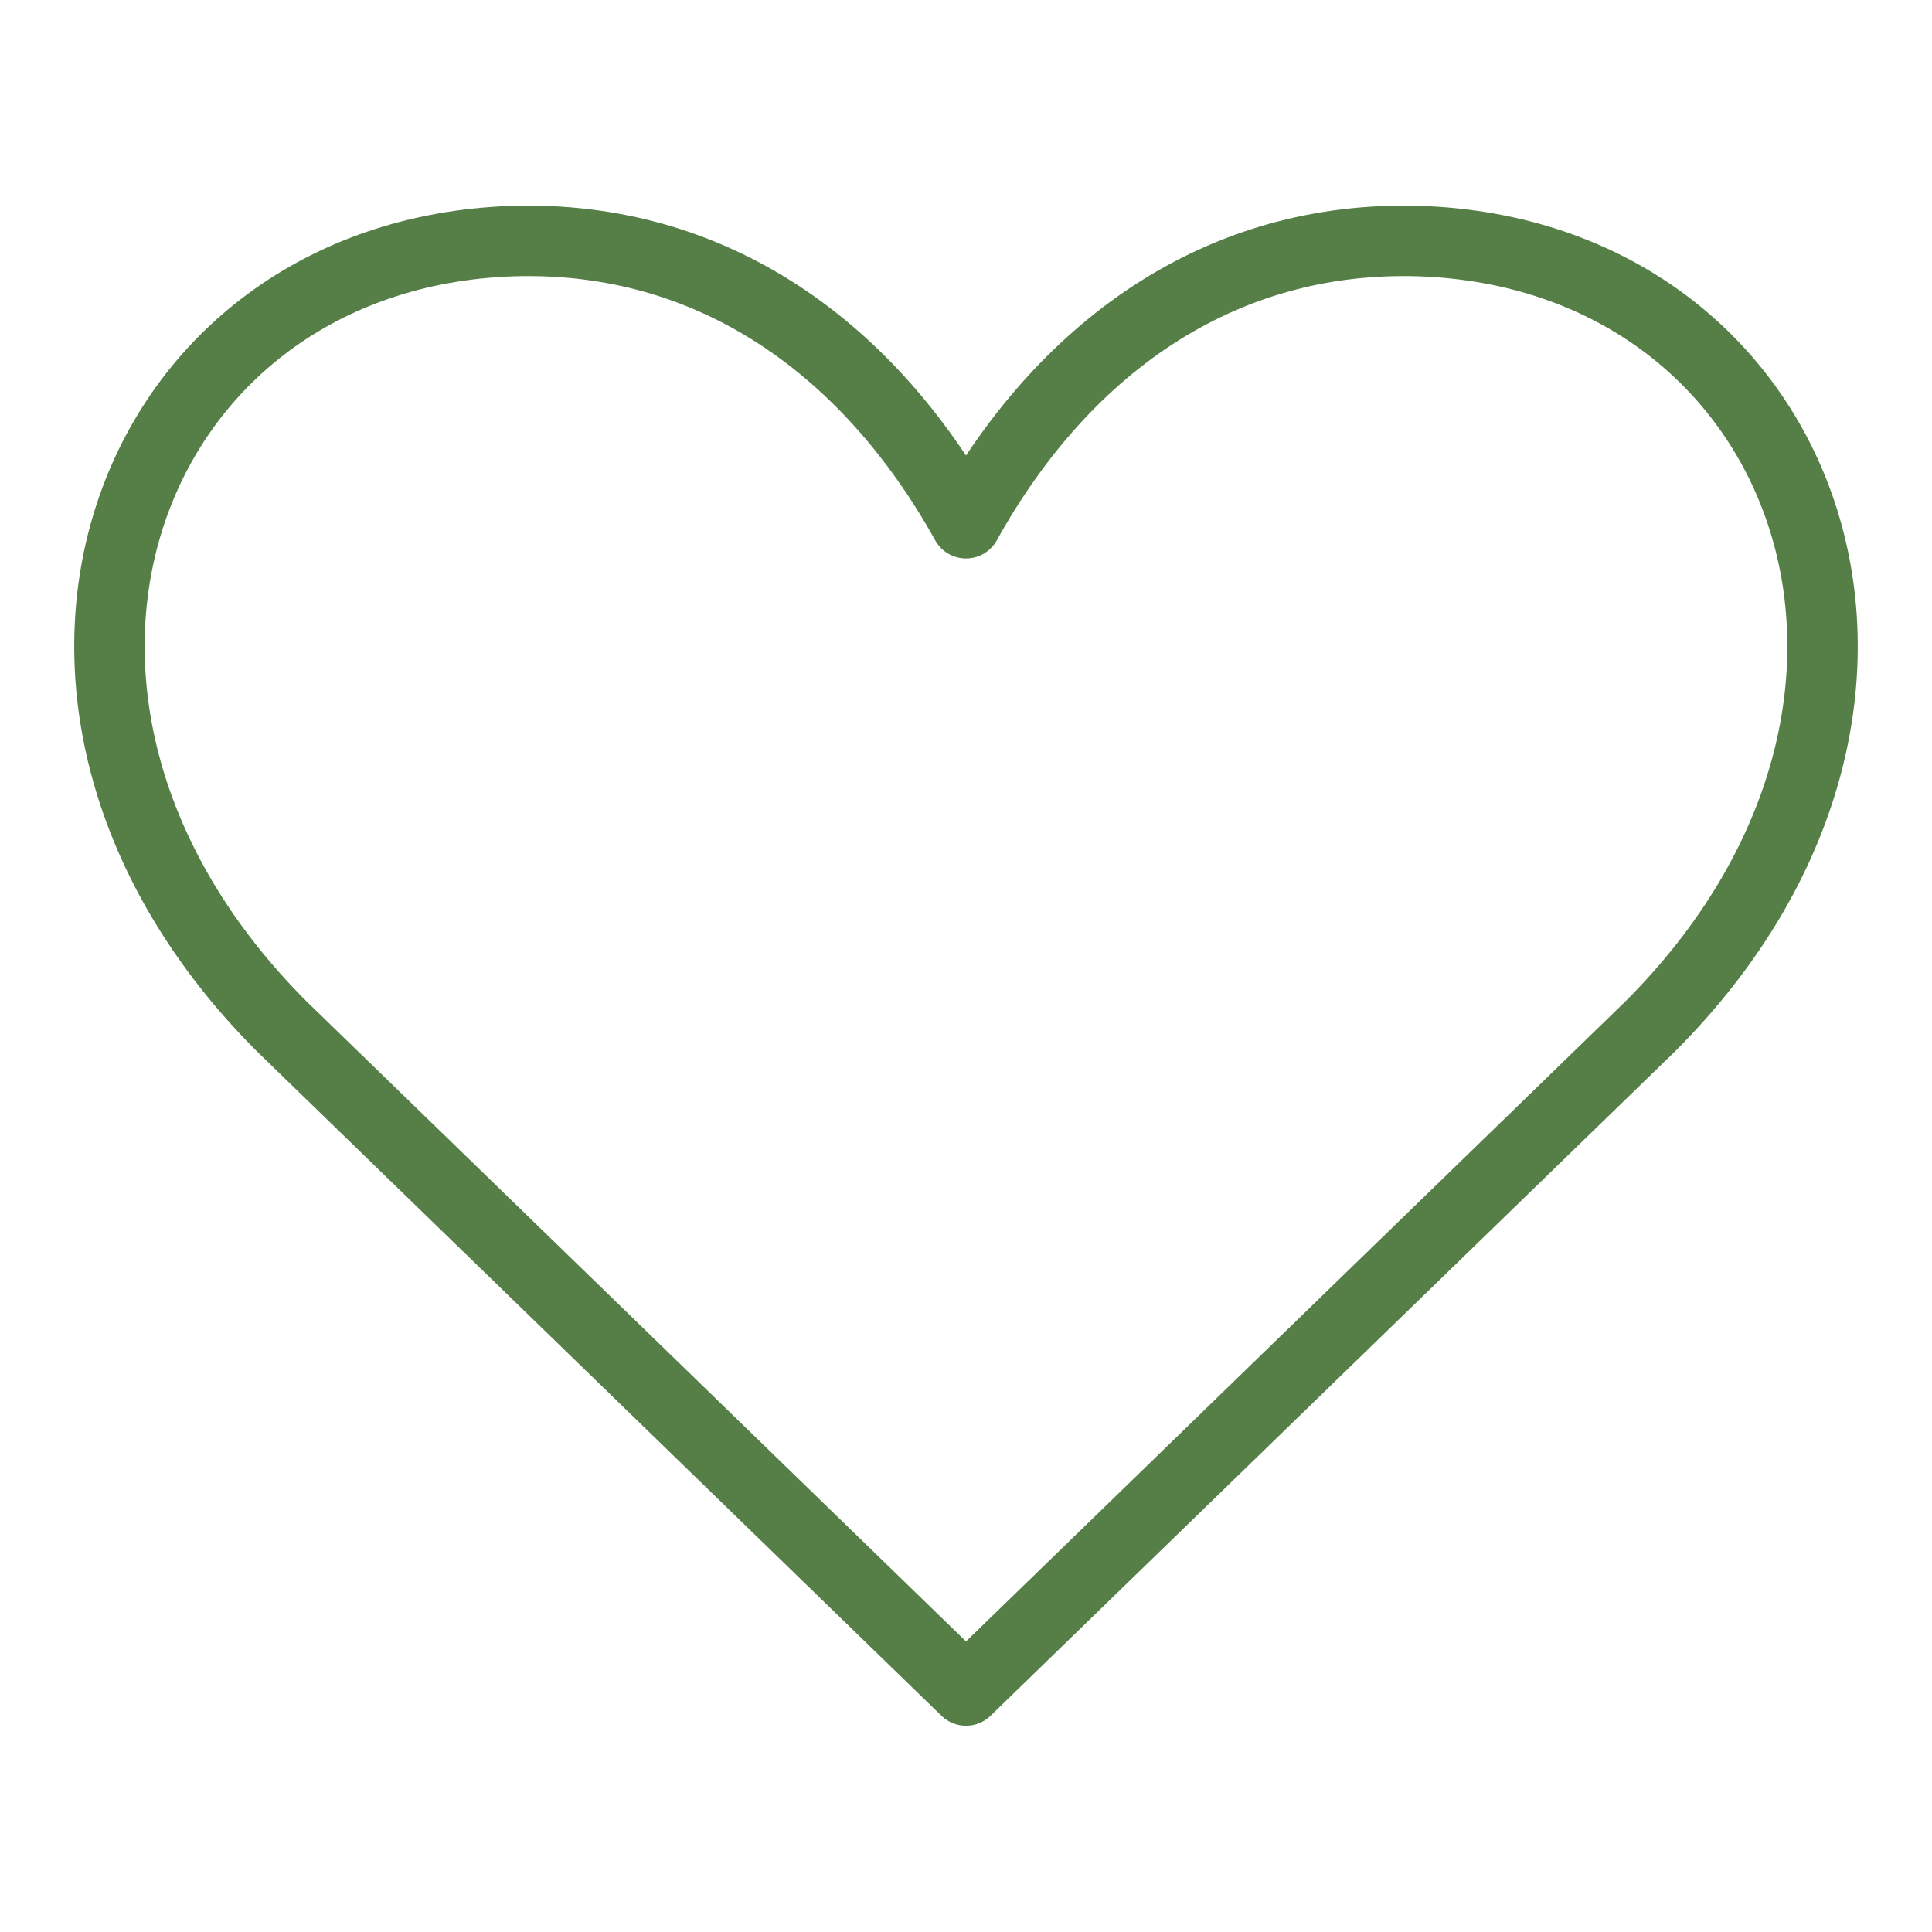
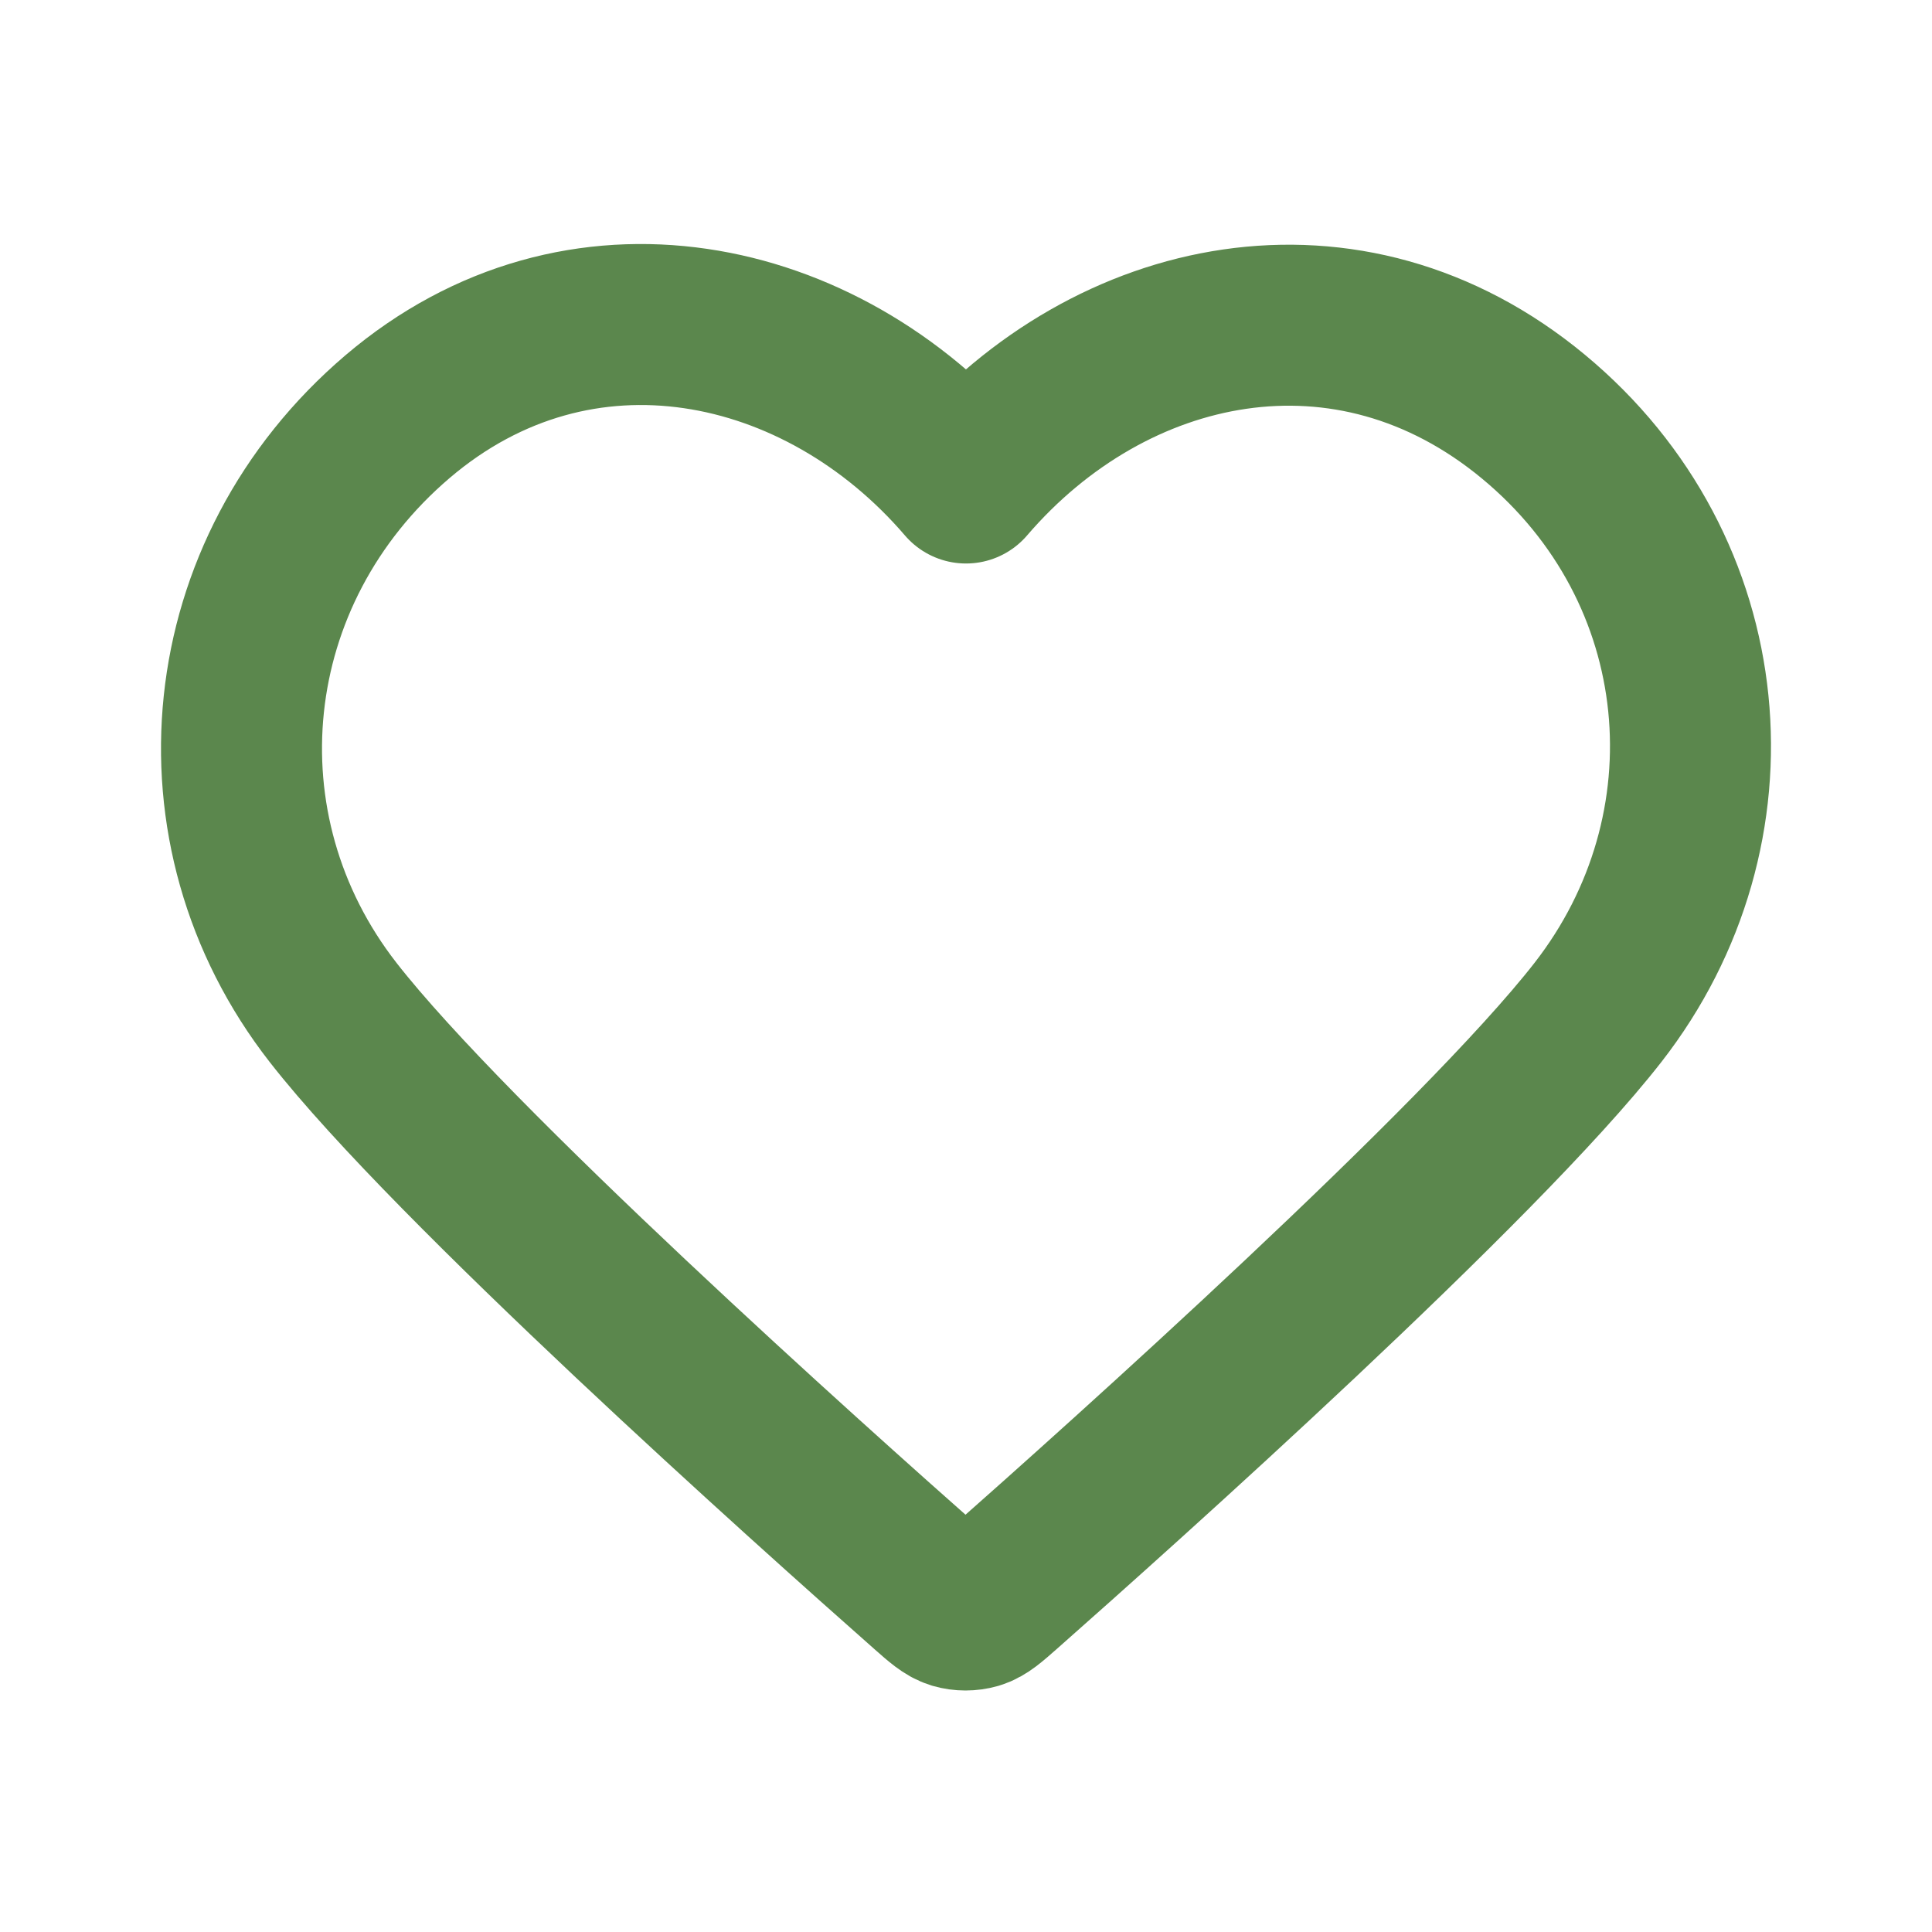
- <svg xmlns="http://www.w3.org/2000/svg" viewBox="0 0 96 96" width="96" height="96" fill="none" role="img" aria-labelledby="title">
-   <path d="M48 84 14 51C-2 35 6 13 25 12c10-.5 18 5 23 14 5-9 13-14.5 23-14 19 1 27 23 11 39L48 84Z" stroke="#557F47" stroke-width="3.5" stroke-linecap="round" stroke-linejoin="round" />
+ <svg xmlns="http://www.w3.org/2000/svg" width="800px" height="800px" viewBox="0 0 24 24" fill="none">
+   <path fill-rule="evenodd" clip-rule="evenodd" d="M12 6C10.201 3.903 7.194 3.255 4.939 5.175C2.685 7.096 2.367 10.306 4.138 12.577C5.61 14.465 10.065 18.448 11.525 19.737C11.688 19.881 11.77 19.953 11.865 19.982C11.948 20.006 12.039 20.006 12.123 19.982C12.218 19.953 12.299 19.881 12.463 19.737C13.923 18.448 18.378 14.465 19.85 12.577C21.62 10.306 21.342 7.075 19.048 5.175C16.755 3.275 13.799 3.903 12 6Z" stroke="#5B874D" stroke-width="2" stroke-linecap="round" stroke-linejoin="round" />
</svg>
